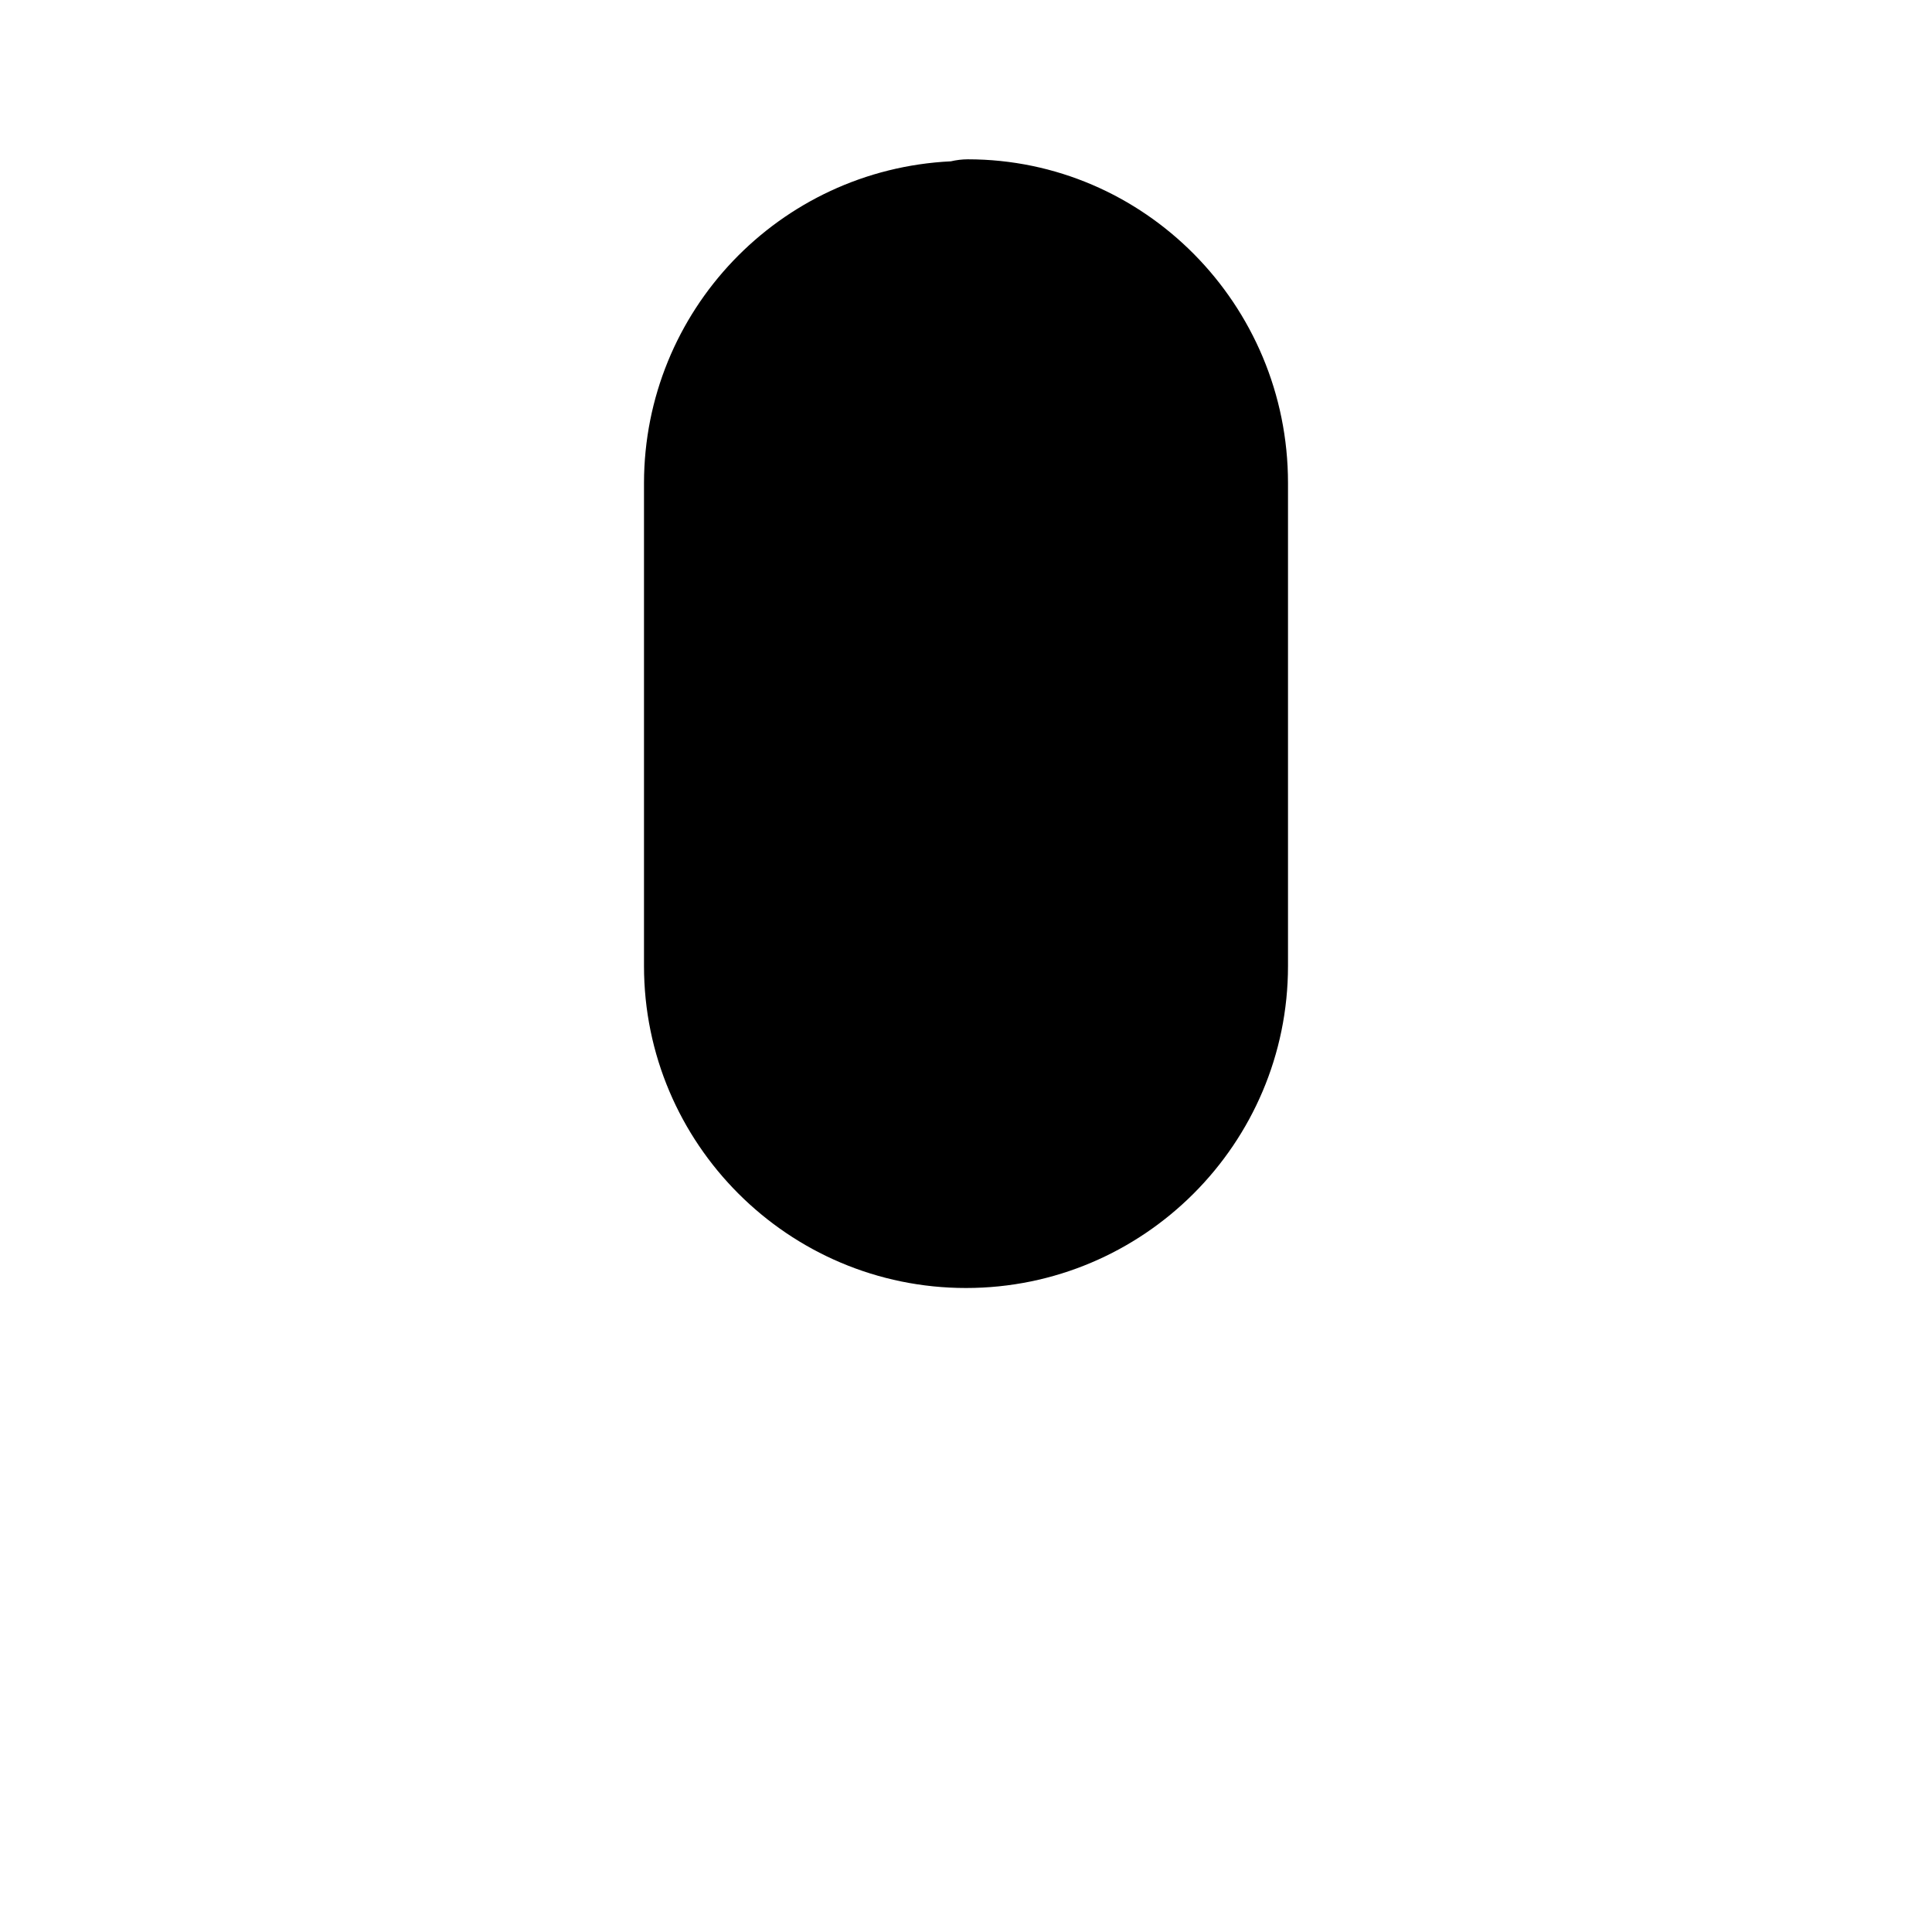
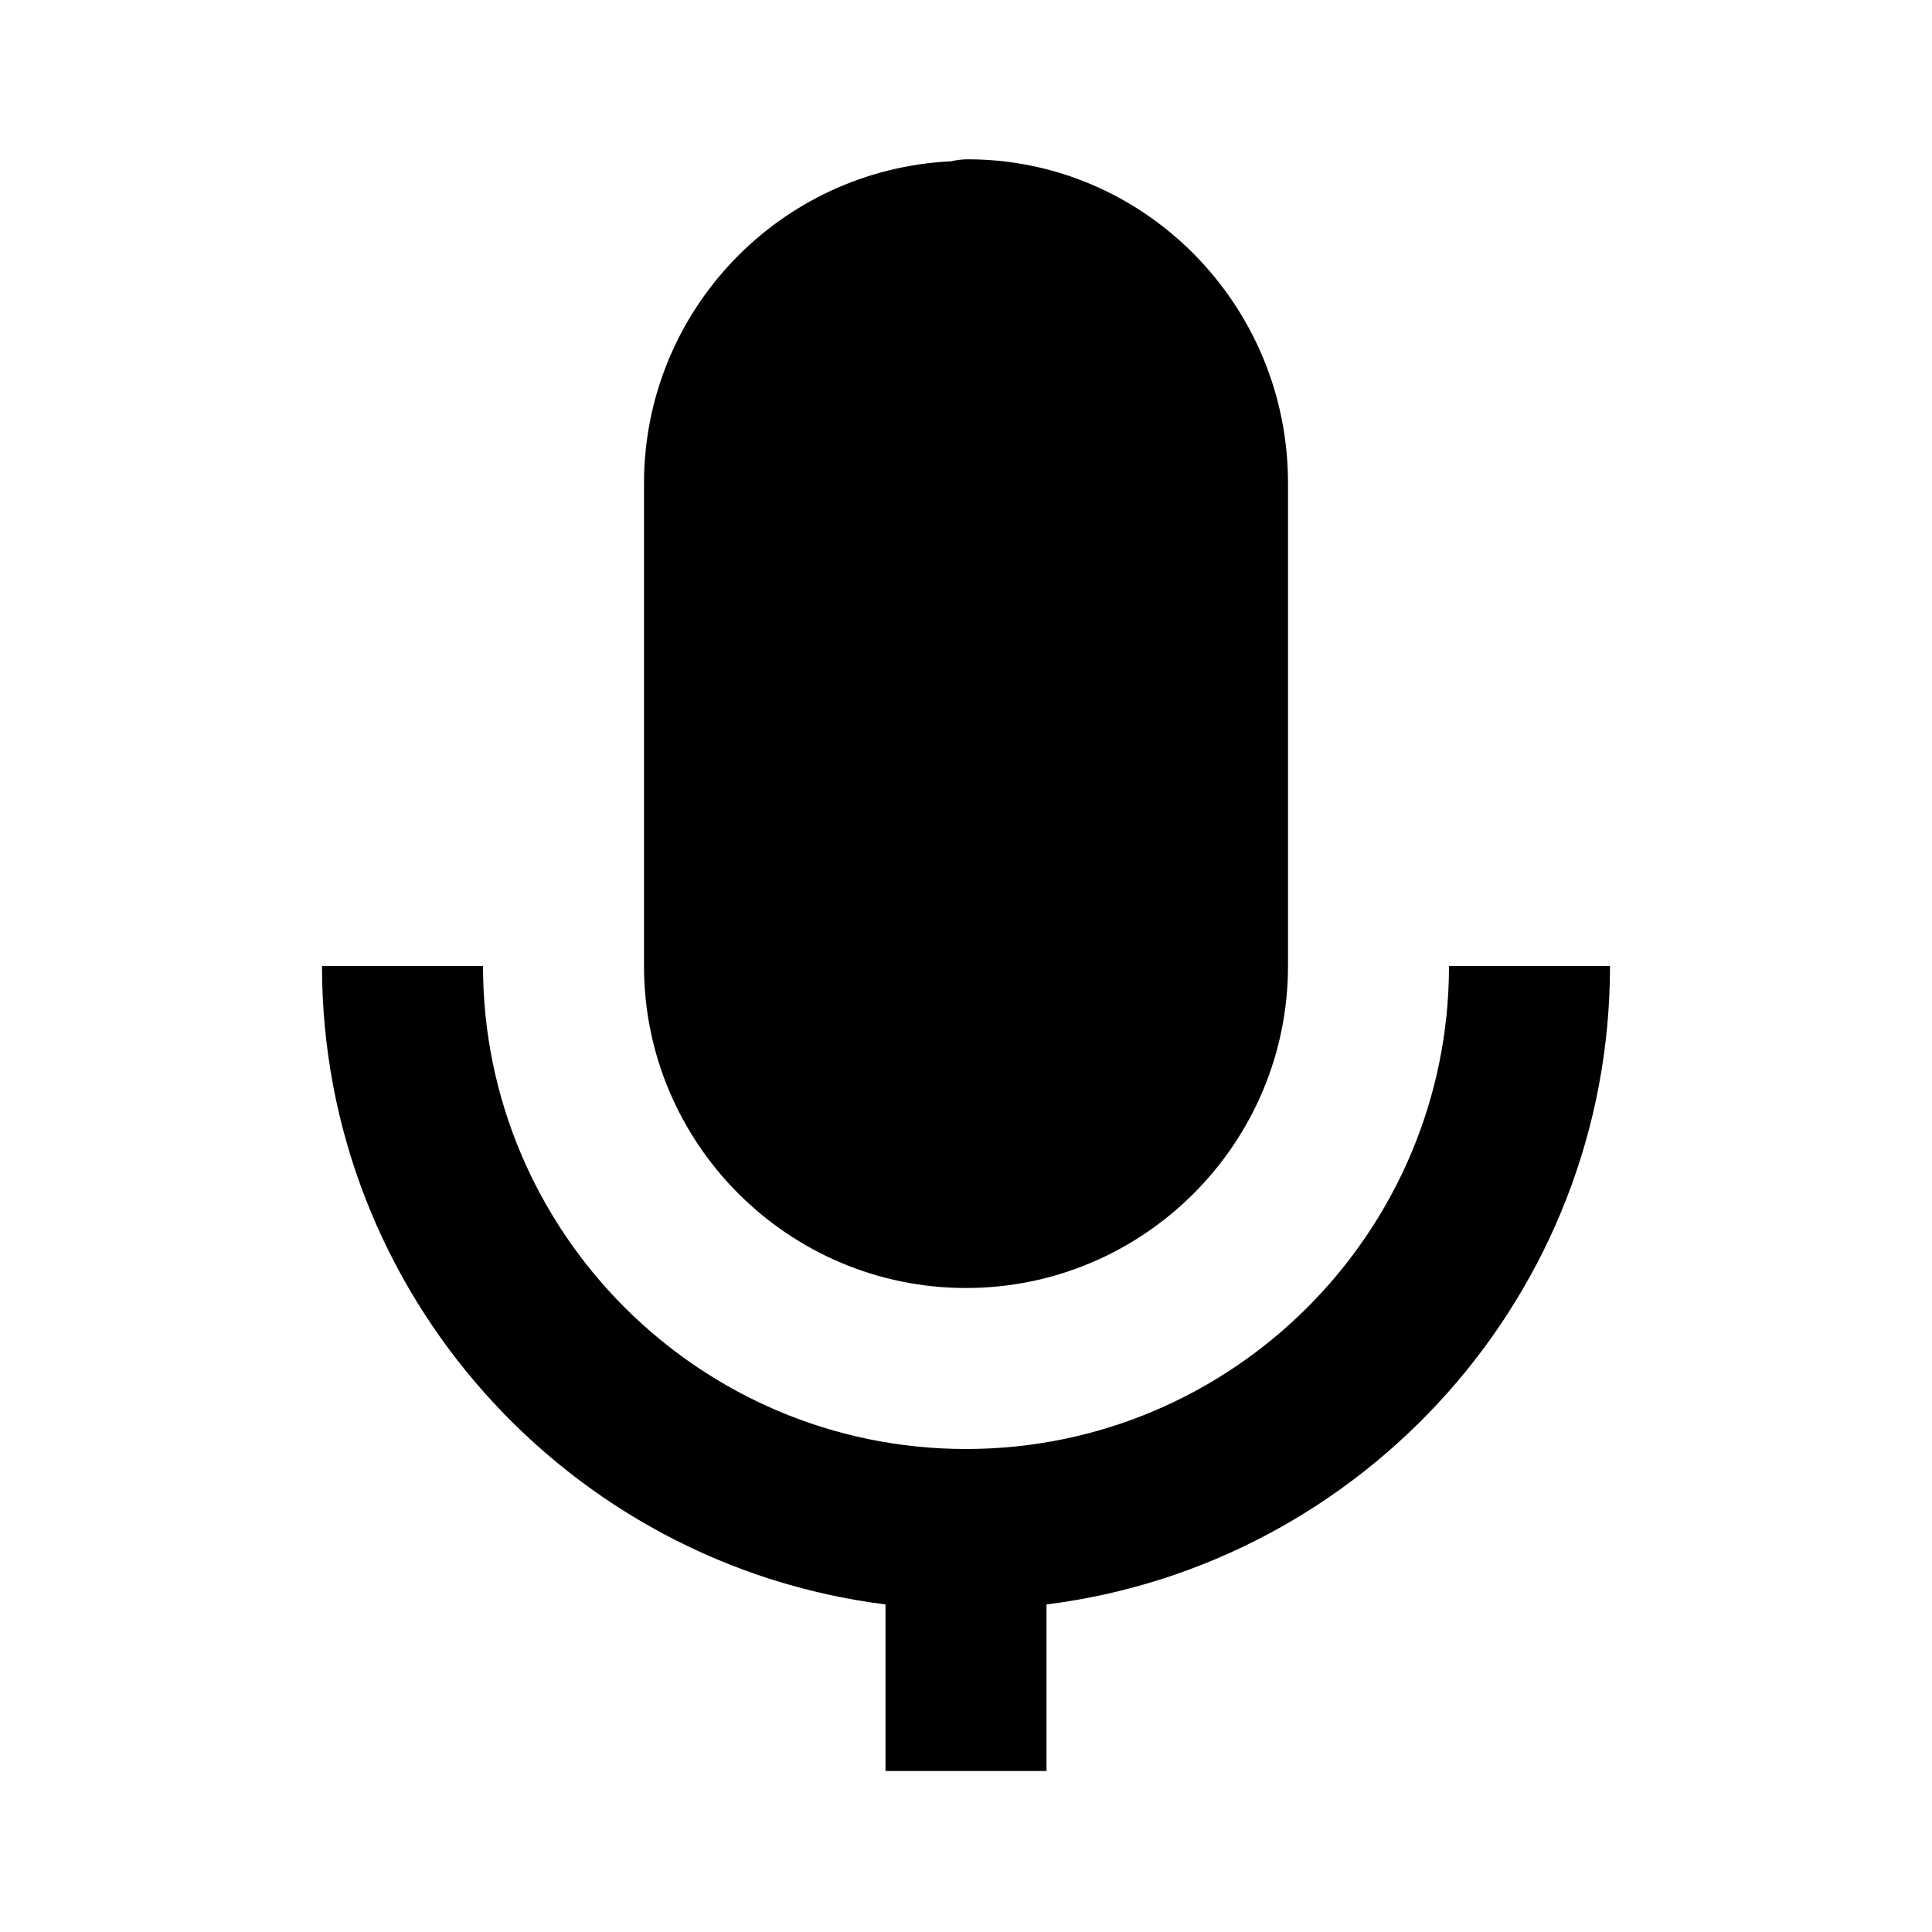
<svg xmlns="http://www.w3.org/2000/svg" width="18" height="18" preserveAspectRatio="xMidYMid meet" viewBox="0 0 24 24">
  <path fill="currentColor" d="M12 16c2.206 0 4-1.794 4-4V6c0-2.217-1.785-4.021-3.979-4.021a.933.933 0 0 0-.209.025A4.006 4.006 0 0 0 8 6v6c0 2.206 1.794 4 4 4z" />
-   <path fill="none" d="M11 19.931V22h2v-2.069c3.939-.495 7-3.858 7-7.931h-2c0 3.309-2.691 6-6 6s-6-2.691-6-6H4c0 4.072 3.061 7.436 7 7.931z" />
+   <path fill="currentColor" d="M11 19.931V22h2v-2.069c3.939-.495 7-3.858 7-7.931h-2c0 3.309-2.691 6-6 6s-6-2.691-6-6H4c0 4.072 3.061 7.436 7 7.931z" />
</svg>
